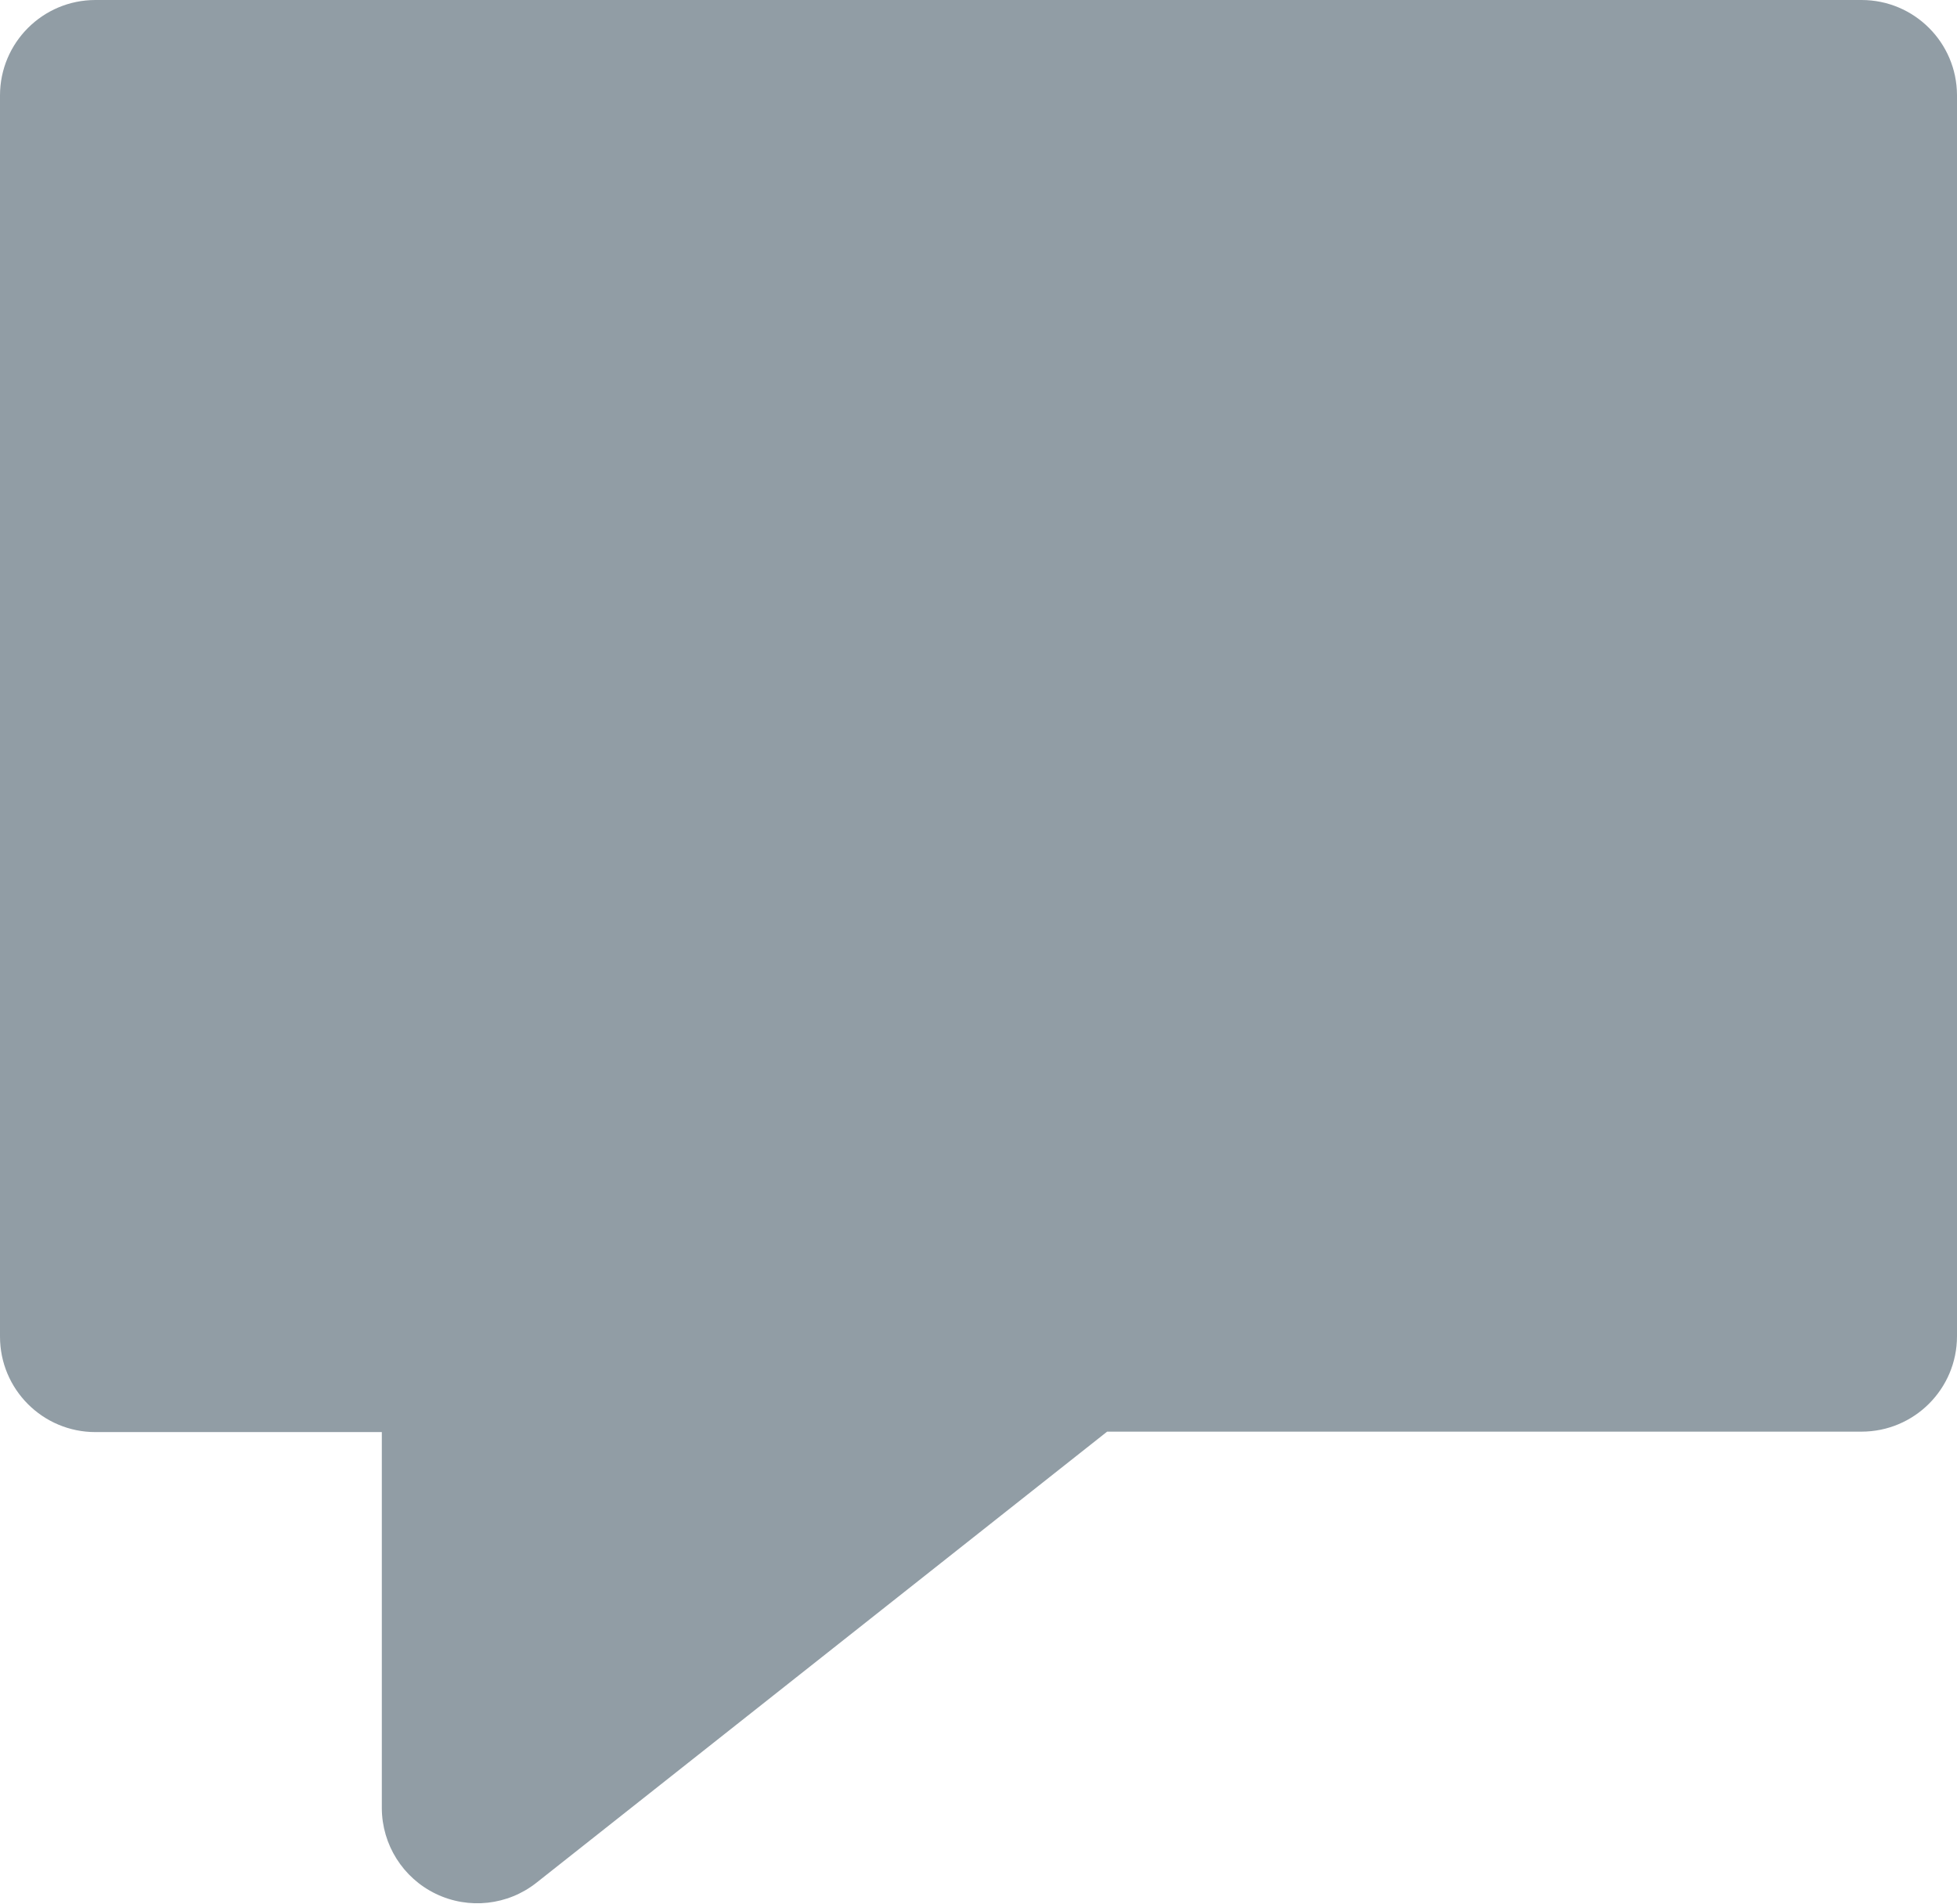
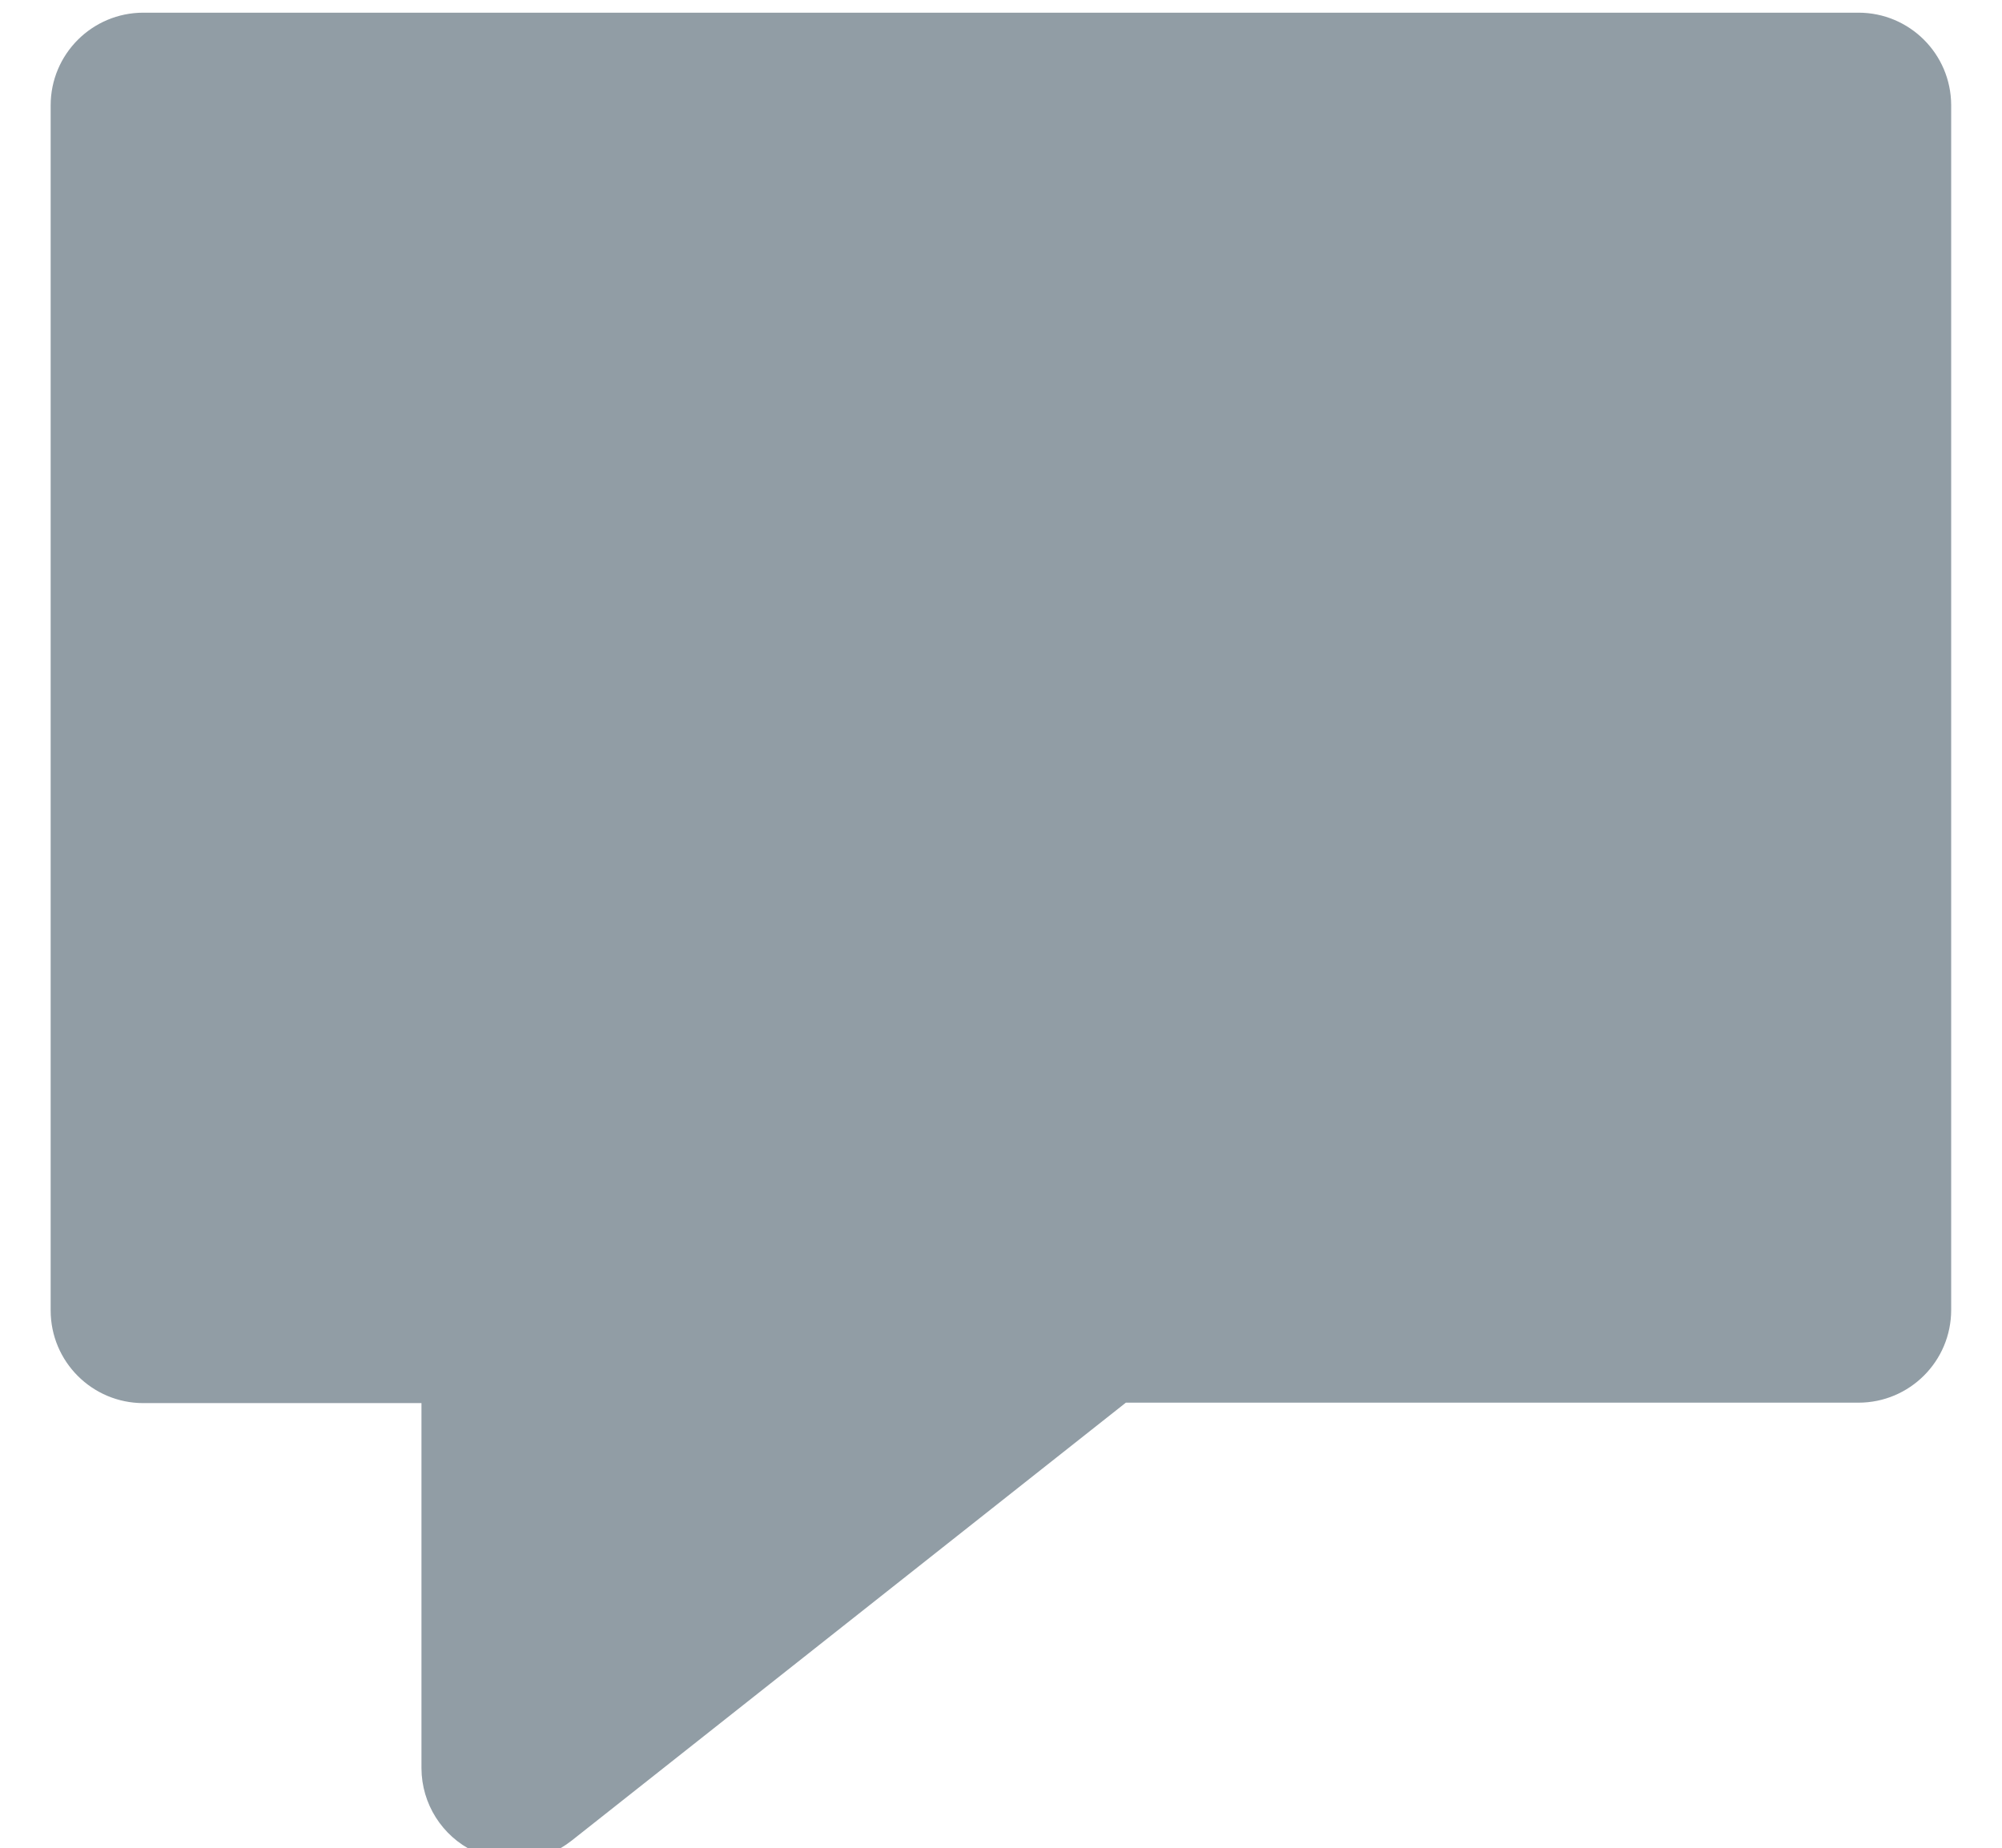
- <svg xmlns="http://www.w3.org/2000/svg" data-name="Layer 1" viewBox="0 0 56.2 54.652" x="0px" y="0px" version="1.1" id="svg10" width="56.2" height="54.652">
+ <svg xmlns="http://www.w3.org/2000/svg" data-name="Layer 1" viewBox="0 0 59.2 54.652" x="0px" y="0px" version="1.1" id="svg10" width="59.2" height="54.652">
  <defs id="defs14" />
-   <path d="M 53.459,0 H 2.741 A 2.741,2.741 0 0 0 0,2.741 V 38.38 a 2.741,2.741 0 0 0 2.741,2.741 h 8.224 v 10.801 a 2.741,2.741 0 0 0 4.441,2.138 L 31.794,41.108 H 53.459 A 2.741,2.741 0 0 0 56.2,38.367 V 2.728 A 2.741,2.741 0 0 0 53.459,0 Z" id="path4" style="fill:#919da5;fill-opacity:1;stroke-width:0.685" />
+   <path d="M 54.957,0.375 H 4.24 A 2.741,2.741 0 0 0 1.498,3.116 V 38.755 a 2.741,2.741 0 0 0 2.741,2.741 h 8.224 v 10.801 a 2.741,2.741 0 0 0 4.441,2.138 L 33.292,41.483 h 21.664 a 2.741,2.741 0 0 0 2.741,-2.741 V 3.102 A 2.741,2.741 0 0 0 54.957,0.375 Z" id="path4" style="fill:#919da5;fill-opacity:1;stroke-width:0.685" />
</svg>
